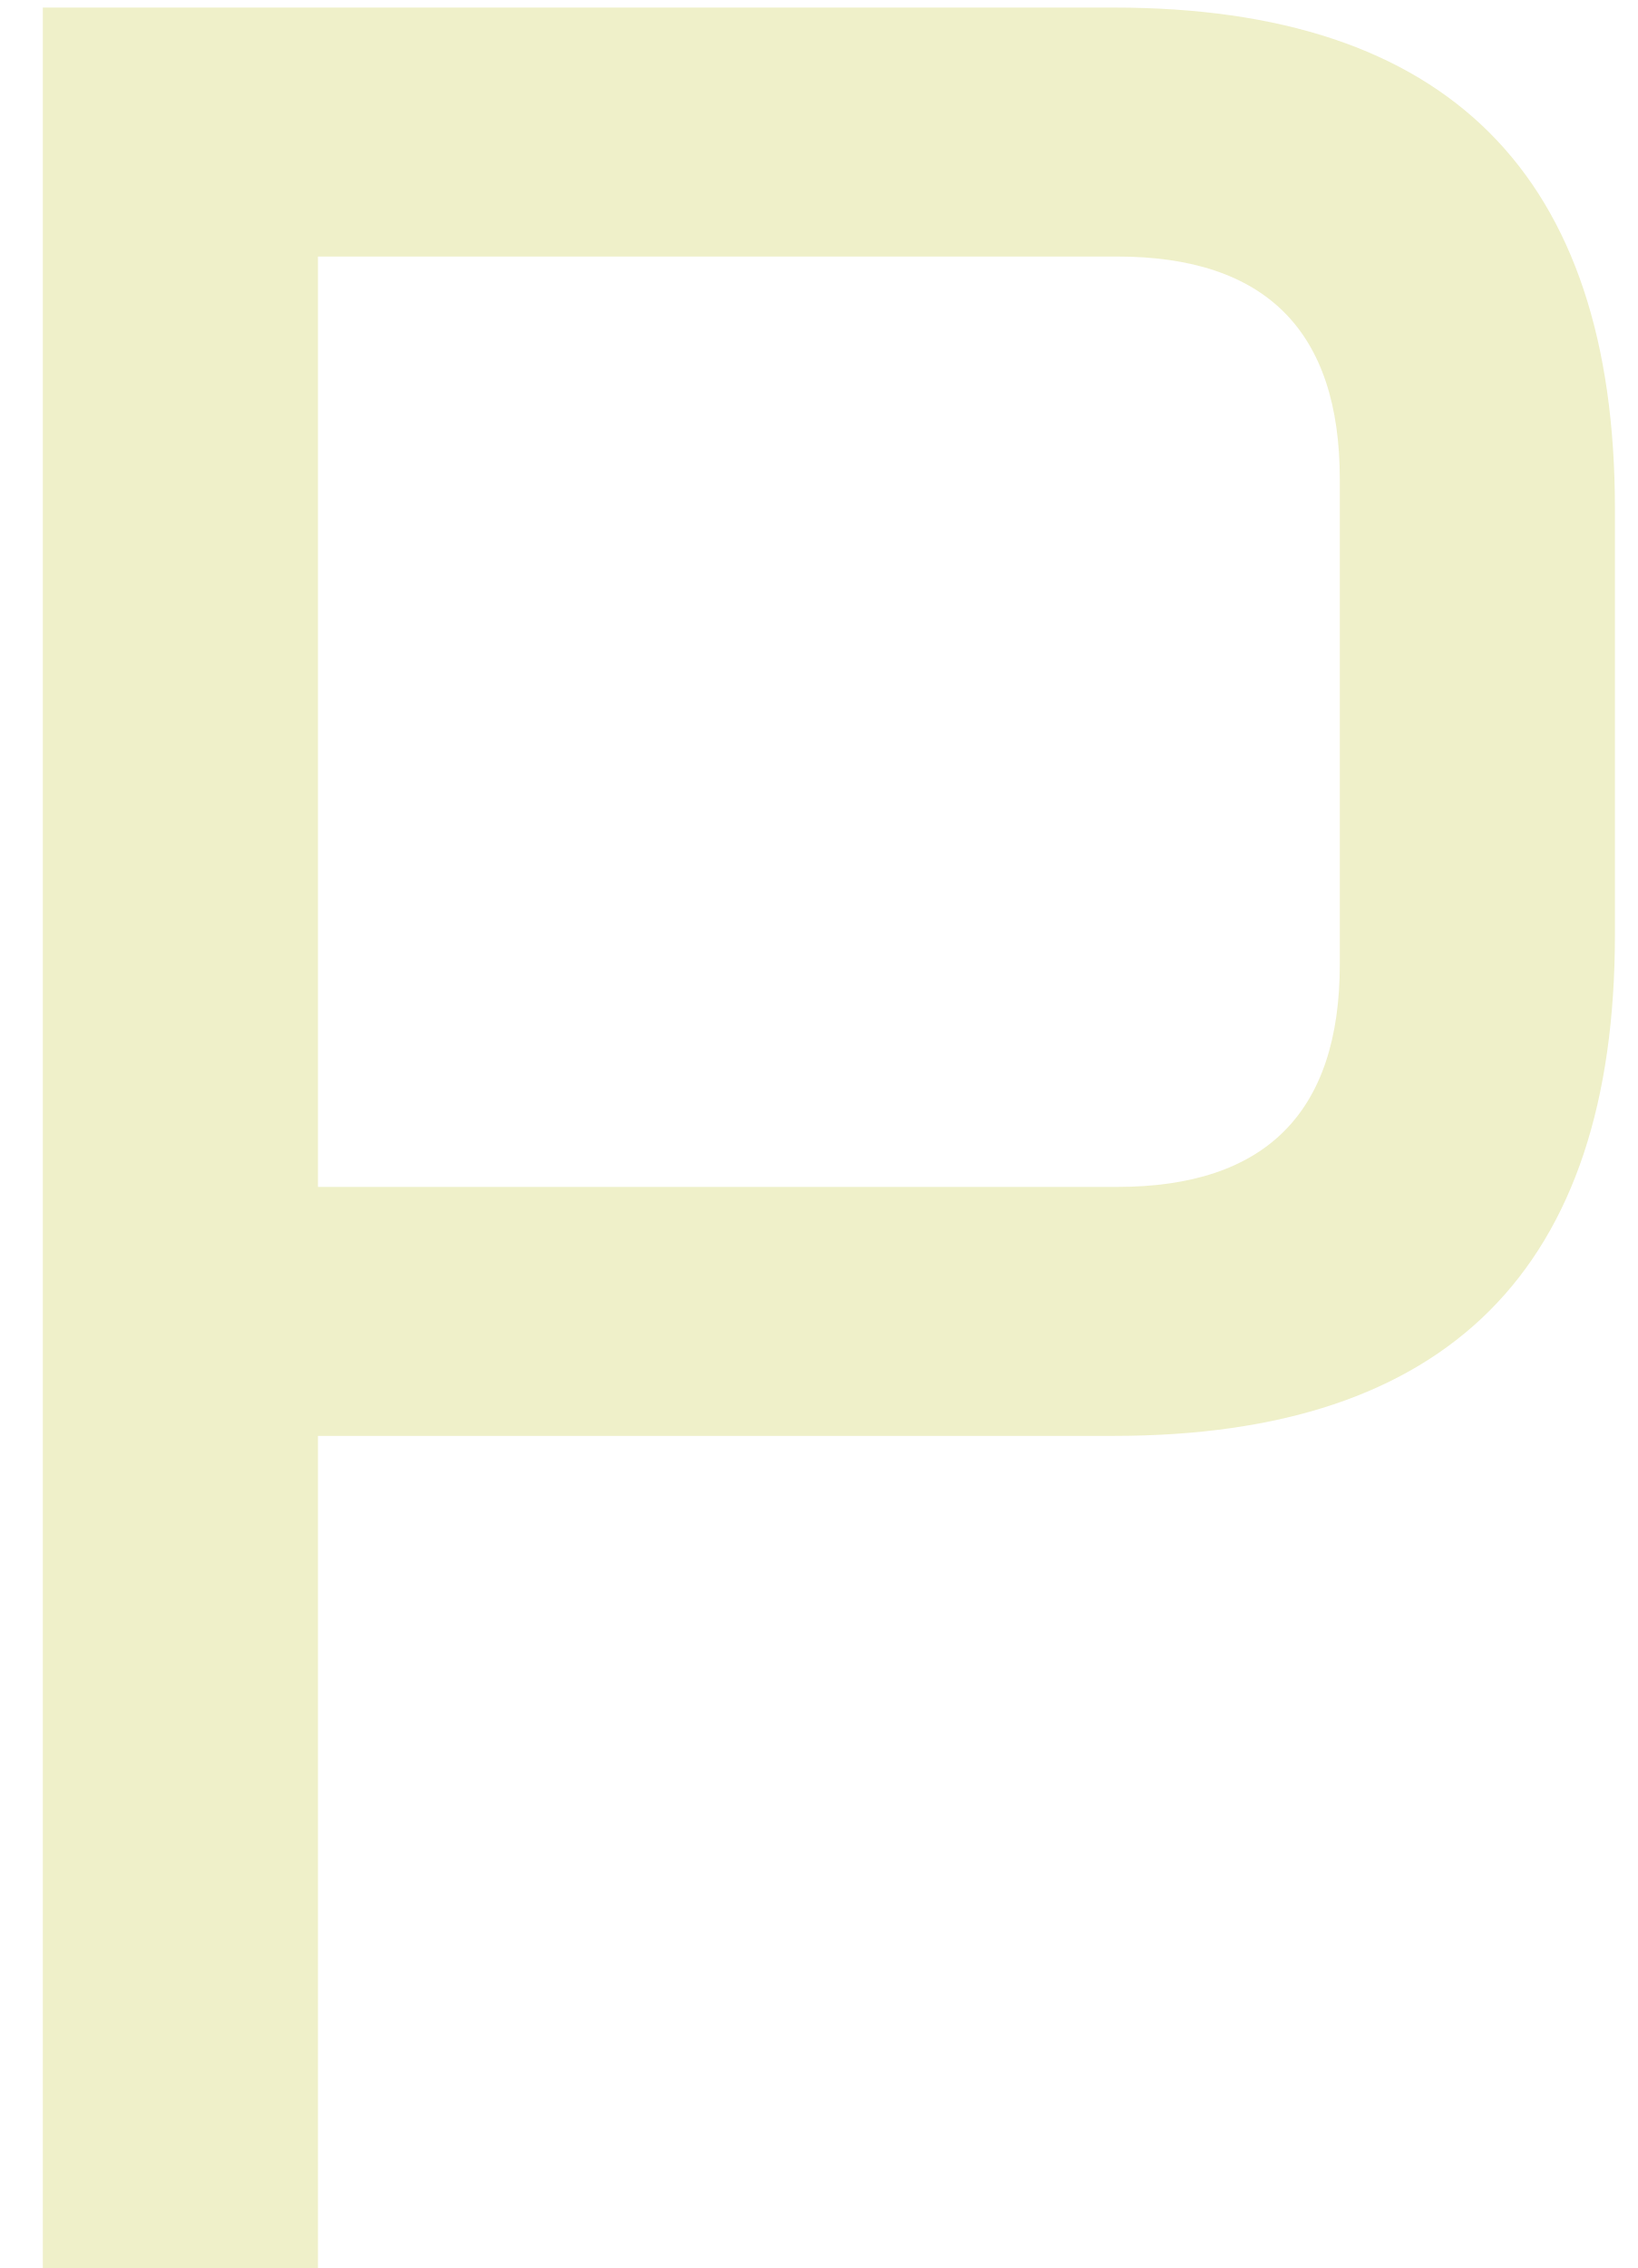
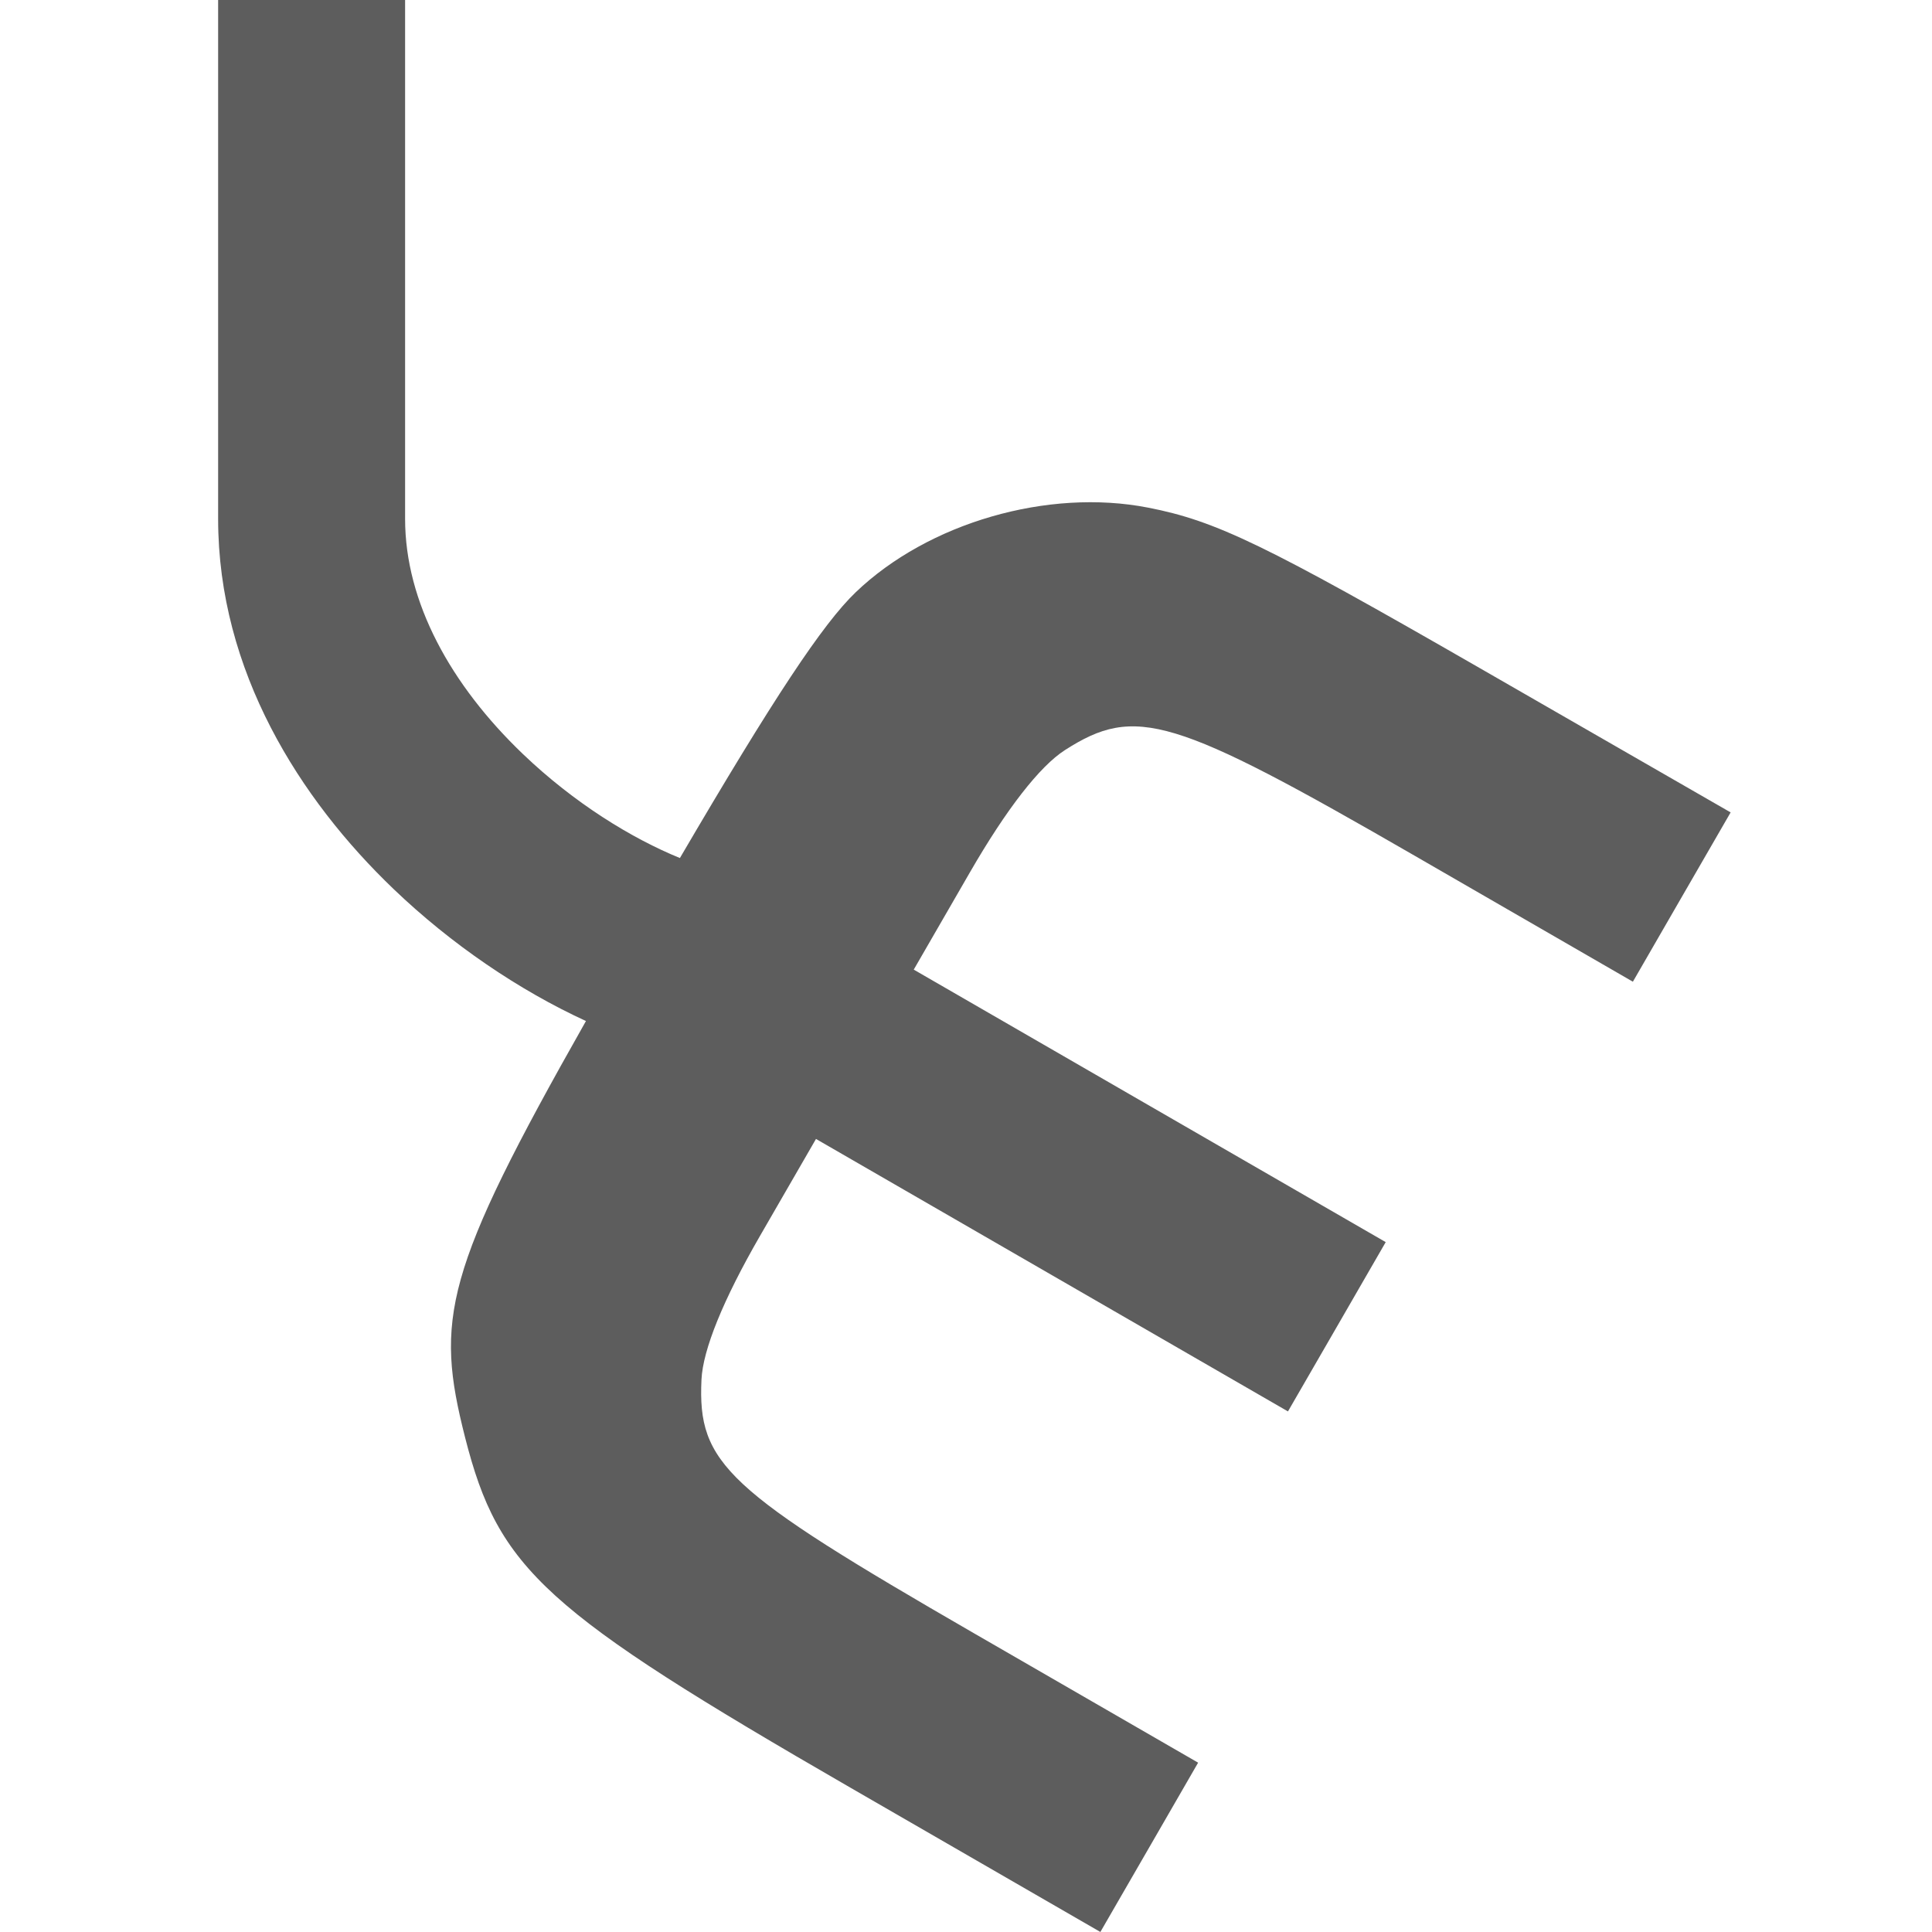
- <svg xmlns="http://www.w3.org/2000/svg" width="26" height="36" viewBox="0 0 26 36" fill="none">
-   <path d="M0.68 36V0.12H17.684C22.988 0.12 25.64 2.772 25.64 8.076V14.836C25.64 20.14 22.988 22.792 17.684 22.792H5.048V36H0.68ZM5.048 18.84H17.736C20.093 18.84 21.272 17.661 21.272 15.304V7.608C21.272 5.251 20.093 4.072 17.736 4.072H5.048V18.84Z" fill="#EFF0C9" />
+ <svg xmlns="http://www.w3.org/2000/svg" width="62" height="62" viewBox="0 0 62 62" fill="none">
+   <path fill-rule="evenodd" clip-rule="evenodd" d="M13 16.651V16.596V16.54V16.484V16.428V16.373V16.317V16.262V16.207V16.151V16.096V16.041V15.986V15.931V15.876V15.82V15.766V15.711V15.656V15.601V15.546V15.492V15.437V15.383V15.328V15.274V15.22V15.165V15.111V15.057V15.003V14.949V14.895V14.841V14.787V14.733V14.68V14.626V14.572V14.519V14.465V14.412V14.358V14.305V14.252V14.199V14.146V14.093V14.04V13.987V13.934V13.881V13.829V13.776V13.723V13.671V13.618V13.566V13.514V13.461V13.409V13.357V13.305V13.253V13.201V13.15V13.098V13.046V12.995V12.943V12.892V12.84V12.789V12.737V12.686V12.635V12.584V12.533V12.482V12.431V12.38V12.33V12.279V12.229V12.178V12.128V12.077V12.027V11.977V11.927V11.877V11.827V11.777V11.727V11.677V11.628V11.578V11.528V11.479V11.43V11.38V11.331V11.282V11.233V11.184V11.135V11.086V11.037V10.989V10.94V10.892V10.843V10.795V10.746V10.698V10.65V10.602V10.554V10.506V10.458V10.411V10.363V10.315V10.268V10.22V10.173V10.126V10.079V10.032V9.985V9.938V9.891V9.844V9.797V9.751V9.704V9.658V9.612V9.565V9.519V9.473V9.427V9.381V9.335V9.289V9.244V9.198V9.153V9.107V9.062V9.017V8.972V8.927V8.882V8.837V8.792V8.747V8.702V8.658V8.613V8.569V8.525V8.481V8.437V8.393V8.349V8.305V8.261V8.217V8.174V8.13V8.087V8.044V8.001V7.957V7.914V7.871V7.829V7.786V7.743V7.701V7.658V7.616V7.574V7.531V7.489V7.447V7.405V7.364V7.322V7.28V7.239V7.197V7.156V7.115V7.074V7.033V6.992V6.951V6.91V6.87V6.829V6.788V6.748V6.708V6.668V6.628V6.588V6.548V6.508V6.468V6.429V6.389V6.35V6.311V6.271V6.232V6.193V6.155V6.116V6.077V6.039V6V5.962V5.923V5.885V5.847V5.809V5.771V5.734V5.696V5.659V5.621V5.584V5.547V5.509V5.472V5.435V5.399V5.362V5.325V5.289V5.252V5.216V5.18V5.144V5.108V5.072V5.036V5.001V4.965V4.93V4.894V4.859V4.824V4.789V4.754V4.719V4.685V4.65V4.616V4.581V4.547V4.513V4.479V4.445V4.411V4.378V4.344V4.311V4.277V4.244V4.211V4.178V4.145V4.112V4.08V4.047V4.015V3.982V3.95V3.918V3.886V3.854V3.822V3.791V3.759V3.728V3.697V3.665V3.634V3.603V3.573V3.542V3.511V3.481V3.45V3.42V3.39V3.36V3.33V3.3V3.271V3.241V3.212V3.182V3.153V3.124V3.095V3.066V3.038V3.009V2.981V2.952V2.924V2.896V2.868V2.84V2.812V2.785V2.757V2.73V2.703V2.676V2.649V2.622V2.595V2.568V2.542V2.516V2.489V2.463V2.437V2.411V2.386V2.36V2.334V2.309V2.284V2.259V2.234V2.209V2.184V2.159V2.135V2.111V2.086V2.062V2.038V2.014V1.991V1.967V1.944V1.92V1.897V1.874V1.851V1.828V1.806V1.783V1.761V1.738V1.716V1.694V1.672V1.651V1.629V1.607V1.586V1.565V1.544V1.523V1.502V1.481V1.461V1.44V1.42V1.4V1.38V1.36V1.34V1.321V1.301V1.282V1.262V1.243V1.224V1.206V1.187V1.168V1.15V1.132V1.114V1.096V1.078V1.06V1.043V1.025V1.008V0.991V0.974V0.957V0.94V0.923V0.907V0.891V0.875V0.858V0.843V0.827V0.811V0.796V0.78V0.765V0.75V0.735V0.721V0.706V0.691V0.677V0.663V0.649V0.635V0.621V0.608V0.594V0.581V0.568V0.555V0.542V0.529V0.516V0.504V0.492V0.48V0.468V0.456V0.444V0.432V0.421V0.41V0.399V0.388V0.377V0.366V0.356V0.345V0.335V0.325V0.315V0.305V0.296V0.286V0.277V0.268V0.258V0.25V0.241V0.232V0.224V0.216V0.207V0.2V0.192V0.184V0.177V0.169V0.162V0.155V0.148V0.141V0.135V0.128V0.122V0.116V0.11V0.104V0.098V0.093V0.088V0.082V0.077V0.072V0.068V0.063V0.059V0.055V0.05V0.046V0.043V0.039V0.036V0.032V0.029V0.026V0.023V0.021V0.018V0.016V0.014V0.012V0.01V0.008V0.007V0.005V0.004V0.003V0.002V0.001V0.001V0V8.15319e-05L10 0L7 8.15319e-05V0V0.001V0.001V0.002V0.003V0.004V0.005V0.007V0.008V0.01V0.012V0.014V0.016V0.018V0.021V0.023V0.026V0.029V0.032V0.036V0.039V0.043V0.046V0.05V0.055V0.059V0.063V0.068V0.072V0.077V0.082V0.088V0.093V0.098V0.104V0.11V0.116V0.122V0.128V0.135V0.141V0.148V0.155V0.162V0.169V0.177V0.184V0.192V0.2V0.207V0.216V0.224V0.232V0.241V0.25V0.258V0.268V0.277V0.286V0.296V0.305V0.315V0.325V0.335V0.345V0.356V0.366V0.377V0.388V0.399V0.41V0.421V0.432V0.444V0.456V0.468V0.48V0.492V0.504V0.516V0.529V0.542V0.555V0.568V0.581V0.594V0.608V0.621V0.635V0.649V0.663V0.677V0.691V0.706V0.721V0.735V0.75V0.765V0.78V0.796V0.811V0.827V0.843V0.858V0.875V0.891V0.907V0.923V0.94V0.957V0.974V0.991V1.008V1.025V1.043V1.06V1.078V1.096V1.114V1.132V1.15V1.168V1.187V1.206V1.224V1.243V1.262V1.282V1.301V1.321V1.34V1.36V1.38V1.4V1.42V1.44V1.461V1.481V1.502V1.523V1.544V1.565V1.586V1.607V1.629V1.651V1.672V1.694V1.716V1.738V1.761V1.783V1.806V1.828V1.851V1.874V1.897V1.92V1.944V1.967V1.991V2.014V2.038V2.062V2.086V2.111V2.135V2.159V2.184V2.209V2.234V2.259V2.284V2.309V2.334V2.36V2.386V2.411V2.437V2.463V2.489V2.516V2.542V2.568V2.595V2.622V2.649V2.676V2.703V2.73V2.757V2.785V2.812V2.84V2.868V2.896V2.924V2.952V2.981V3.009V3.038V3.066V3.095V3.124V3.153V3.182V3.212V3.241V3.271V3.3V3.33V3.36V3.39V3.42V3.45V3.481V3.511V3.542V3.573V3.603V3.634V3.665V3.697V3.728V3.759V3.791V3.822V3.854V3.886V3.918V3.95V3.982V4.015V4.047V4.08V4.112V4.145V4.178V4.211V4.244V4.277V4.311V4.344V4.378V4.411V4.445V4.479V4.513V4.547V4.581V4.616V4.65V4.685V4.719V4.754V4.789V4.824V4.859V4.894V4.93V4.965V5.001V5.036V5.072V5.108V5.144V5.18V5.216V5.252V5.289V5.325V5.362V5.399V5.435V5.472V5.509V5.547V5.584V5.621V5.659V5.696V5.734V5.771V5.809V5.847V5.885V5.923V5.962V6V6.039V6.077V6.116V6.155V6.193V6.232V6.271V6.311V6.35V6.389V6.429V6.468V6.508V6.548V6.588V6.628V6.668V6.708V6.748V6.788V6.829V6.87V6.91V6.951V6.992V7.033V7.074V7.115V7.156V7.197V7.239V7.28V7.322V7.364V7.405V7.447V7.489V7.531V7.574V7.616V7.658V7.701V7.743V7.786V7.829V7.871V7.914V7.957V8.001V8.044V8.087V8.13V8.174V8.217V8.261V8.305V8.349V8.393V8.437V8.481V8.525V8.569V8.613V8.658V8.702V8.747V8.792V8.837V8.882V8.927V8.972V9.017V9.062V9.107V9.153V9.198V9.244V9.289V9.335V9.381V9.427V9.473V9.519V9.565V9.612V9.658V9.704V9.751V9.797V9.844V9.891V9.938V9.985V10.032V10.079V10.126V10.173V10.22V10.268V10.315V10.363V10.411V10.458V10.506V10.554V10.602V10.65V10.698V10.746V10.795V10.843V10.892V10.94V10.989V11.037V11.086V11.135V11.184V11.233V11.282V11.331V11.38V11.43V11.479V11.528V11.578V11.628V11.677V11.727V11.777V11.827V11.877V11.927V11.977V12.027V12.077V12.128V12.178V12.229V12.279V12.33V12.38V12.431V12.482V12.533V12.584V12.635V12.686V12.737V12.789V12.84V12.892V12.943V12.995V13.046V13.098V13.15V13.201V13.253V13.305V13.357V13.409V13.461V13.514V13.566V13.618V13.671V13.723V13.776V13.829V13.881V13.934V13.987V14.04V14.093V14.146V14.199V14.252V14.305V14.358V14.412V14.465V14.519V14.572V14.626V14.68V14.733V14.787V14.841V14.895V14.949V15.003V15.057V15.111V15.165V15.22V15.274V15.328V15.383V15.437V15.492V15.546V15.601V15.656V15.711V15.766V15.82V15.876V15.931V15.986V16.041V16.096V16.151V16.207V16.262V16.317V16.373V16.428V16.484V16.54V16.596V16.651C7 21.542 9.631 25.656 12.624 28.524C14.486 30.309 16.666 31.784 18.804 32.766C14.233 40.836 13.958 42.324 14.925 46.129C16.004 50.371 17.456 51.691 27.314 57.382L35.312 61.999L36.881 59.283L38.449 56.566L31.245 52.407C23.288 47.813 22.386 46.974 22.511 44.276C22.555 43.314 23.209 41.707 24.382 39.674L26.186 36.55L33.759 40.922L41.332 45.294L42.901 42.578L44.469 39.861L36.896 35.489L29.323 31.116L31.127 27.992C32.301 25.959 33.366 24.59 34.177 24.07C36.44 22.62 37.645 22.985 45.391 27.457L52.401 31.504L53.969 28.787L55.538 26.071L47.472 21.431C40.6 17.478 39.028 16.717 36.847 16.291C33.632 15.662 29.788 16.775 27.458 19.009C26.409 20.015 24.835 22.383 21.819 27.535C20.285 26.911 18.43 25.778 16.775 24.192C14.468 21.981 13 19.328 13 16.651Z" fill="#5D5D5D" />
</svg>
